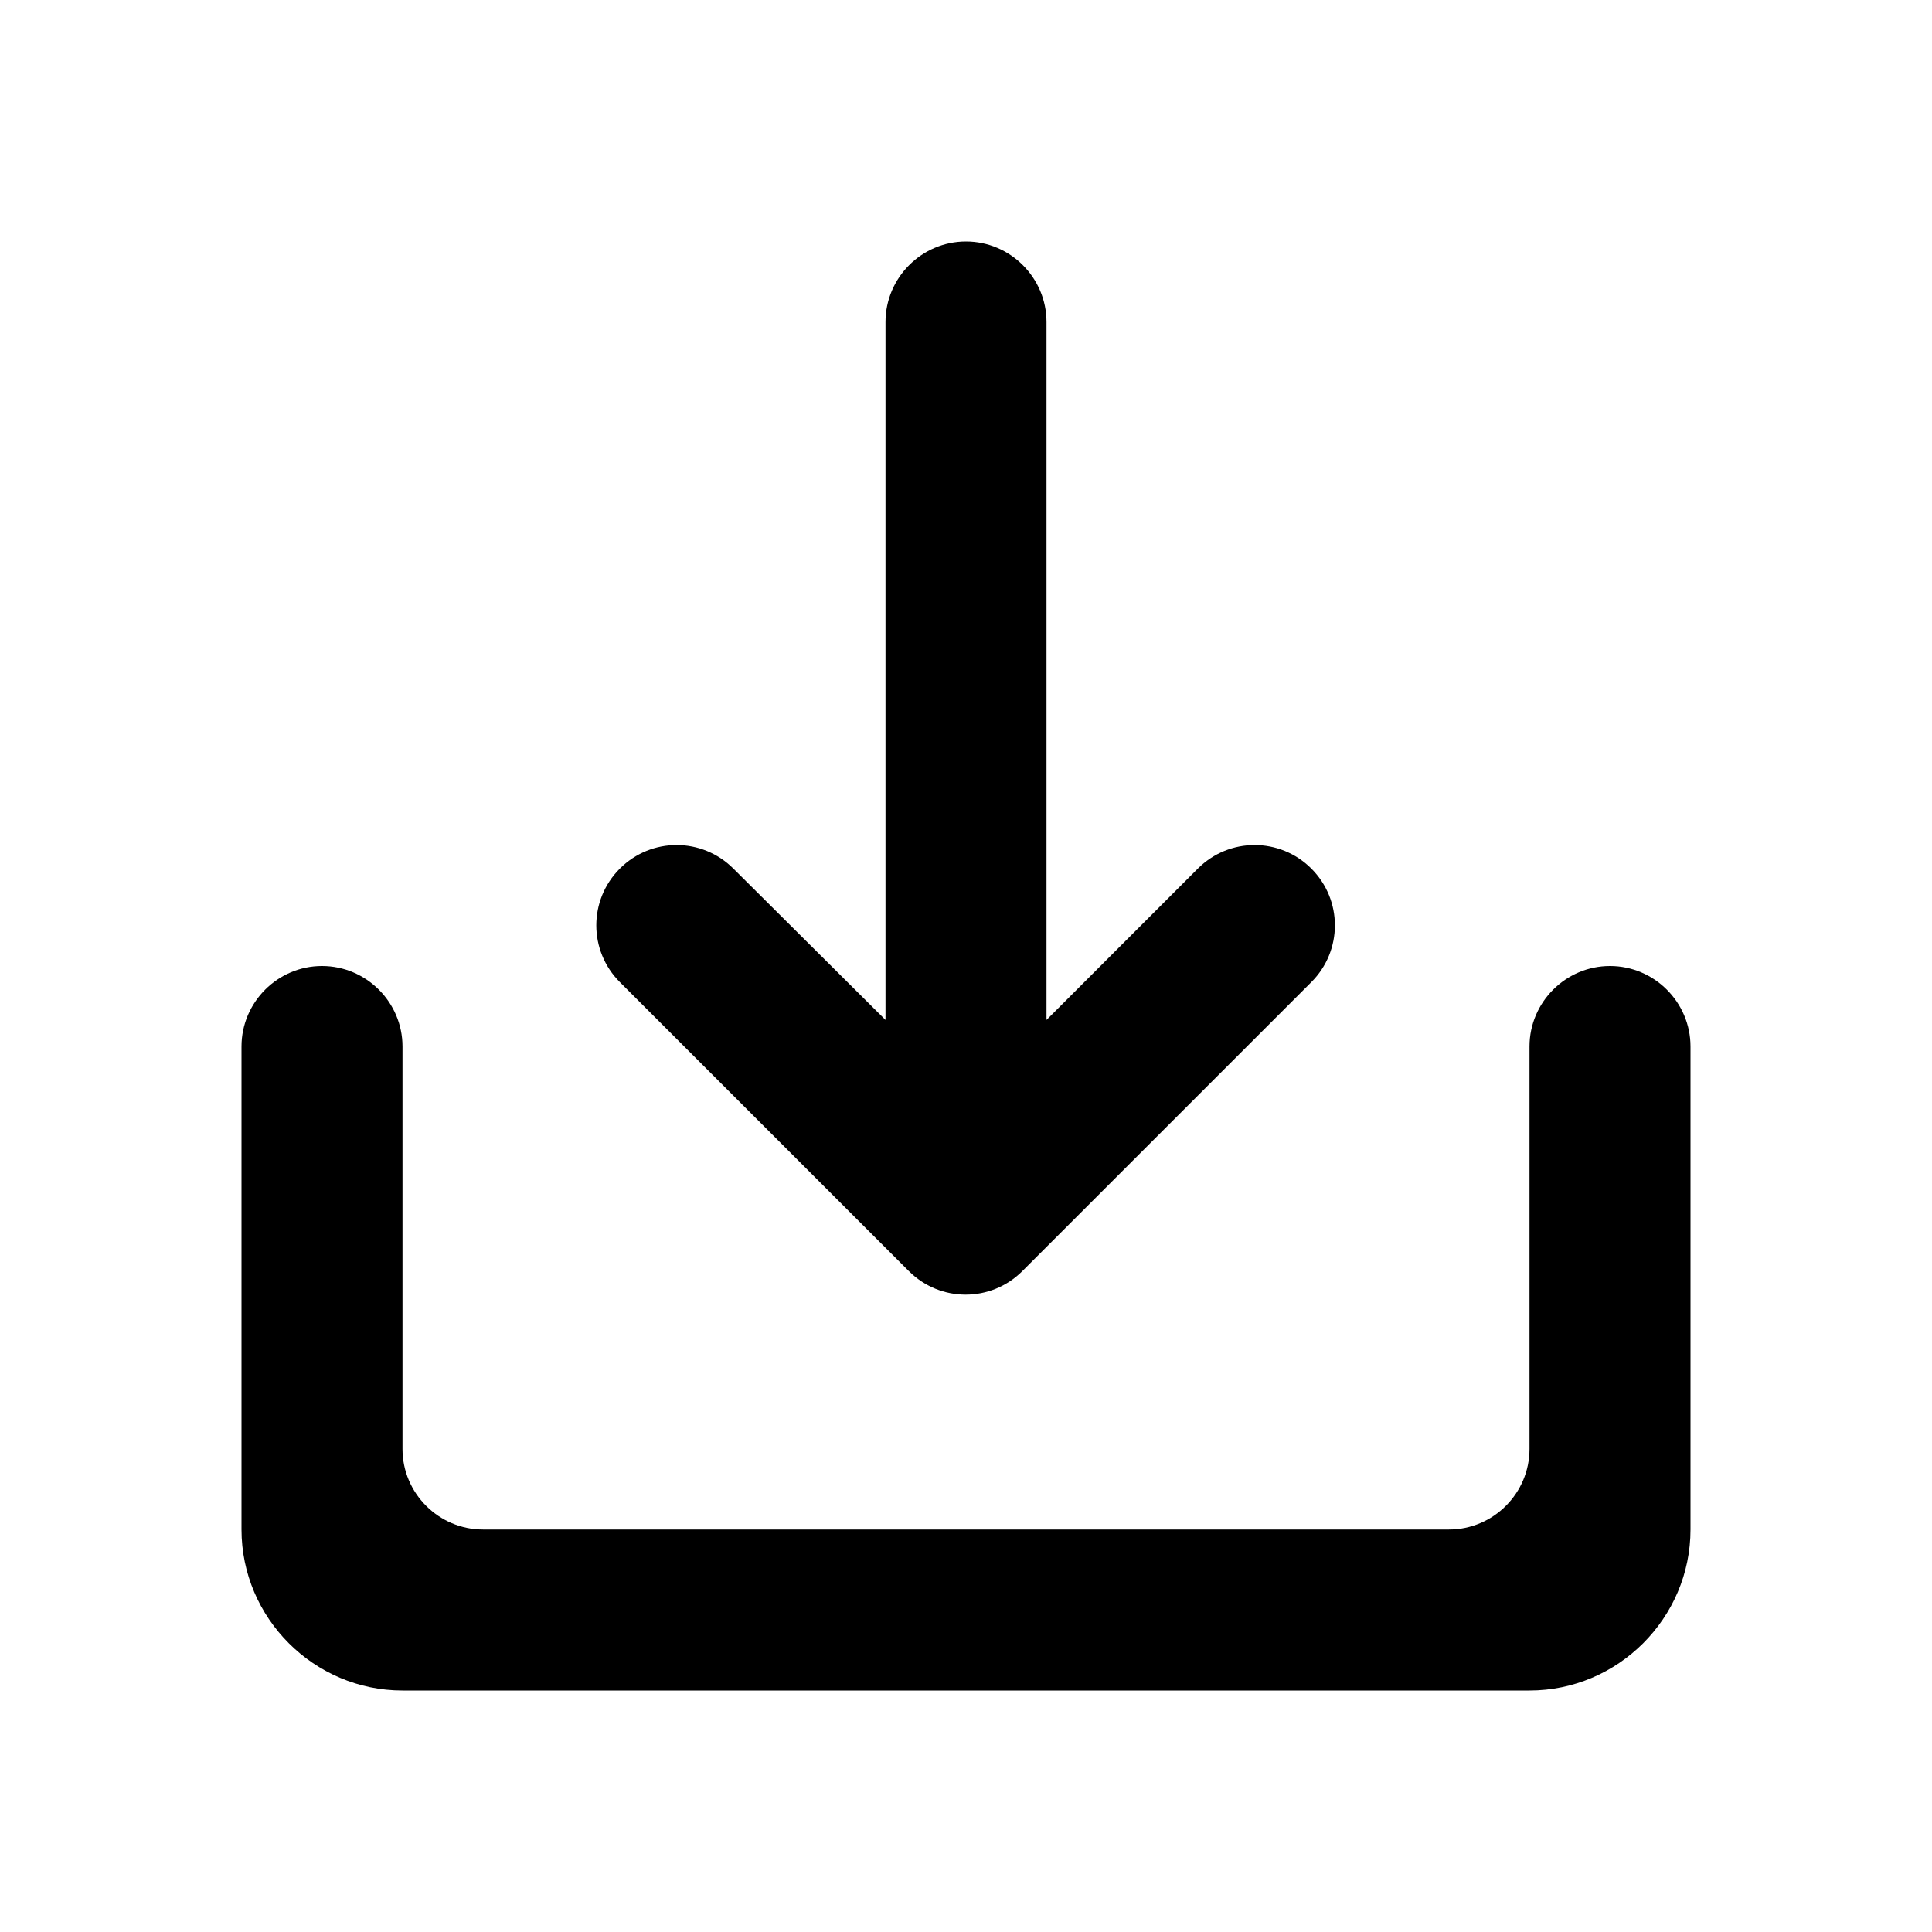
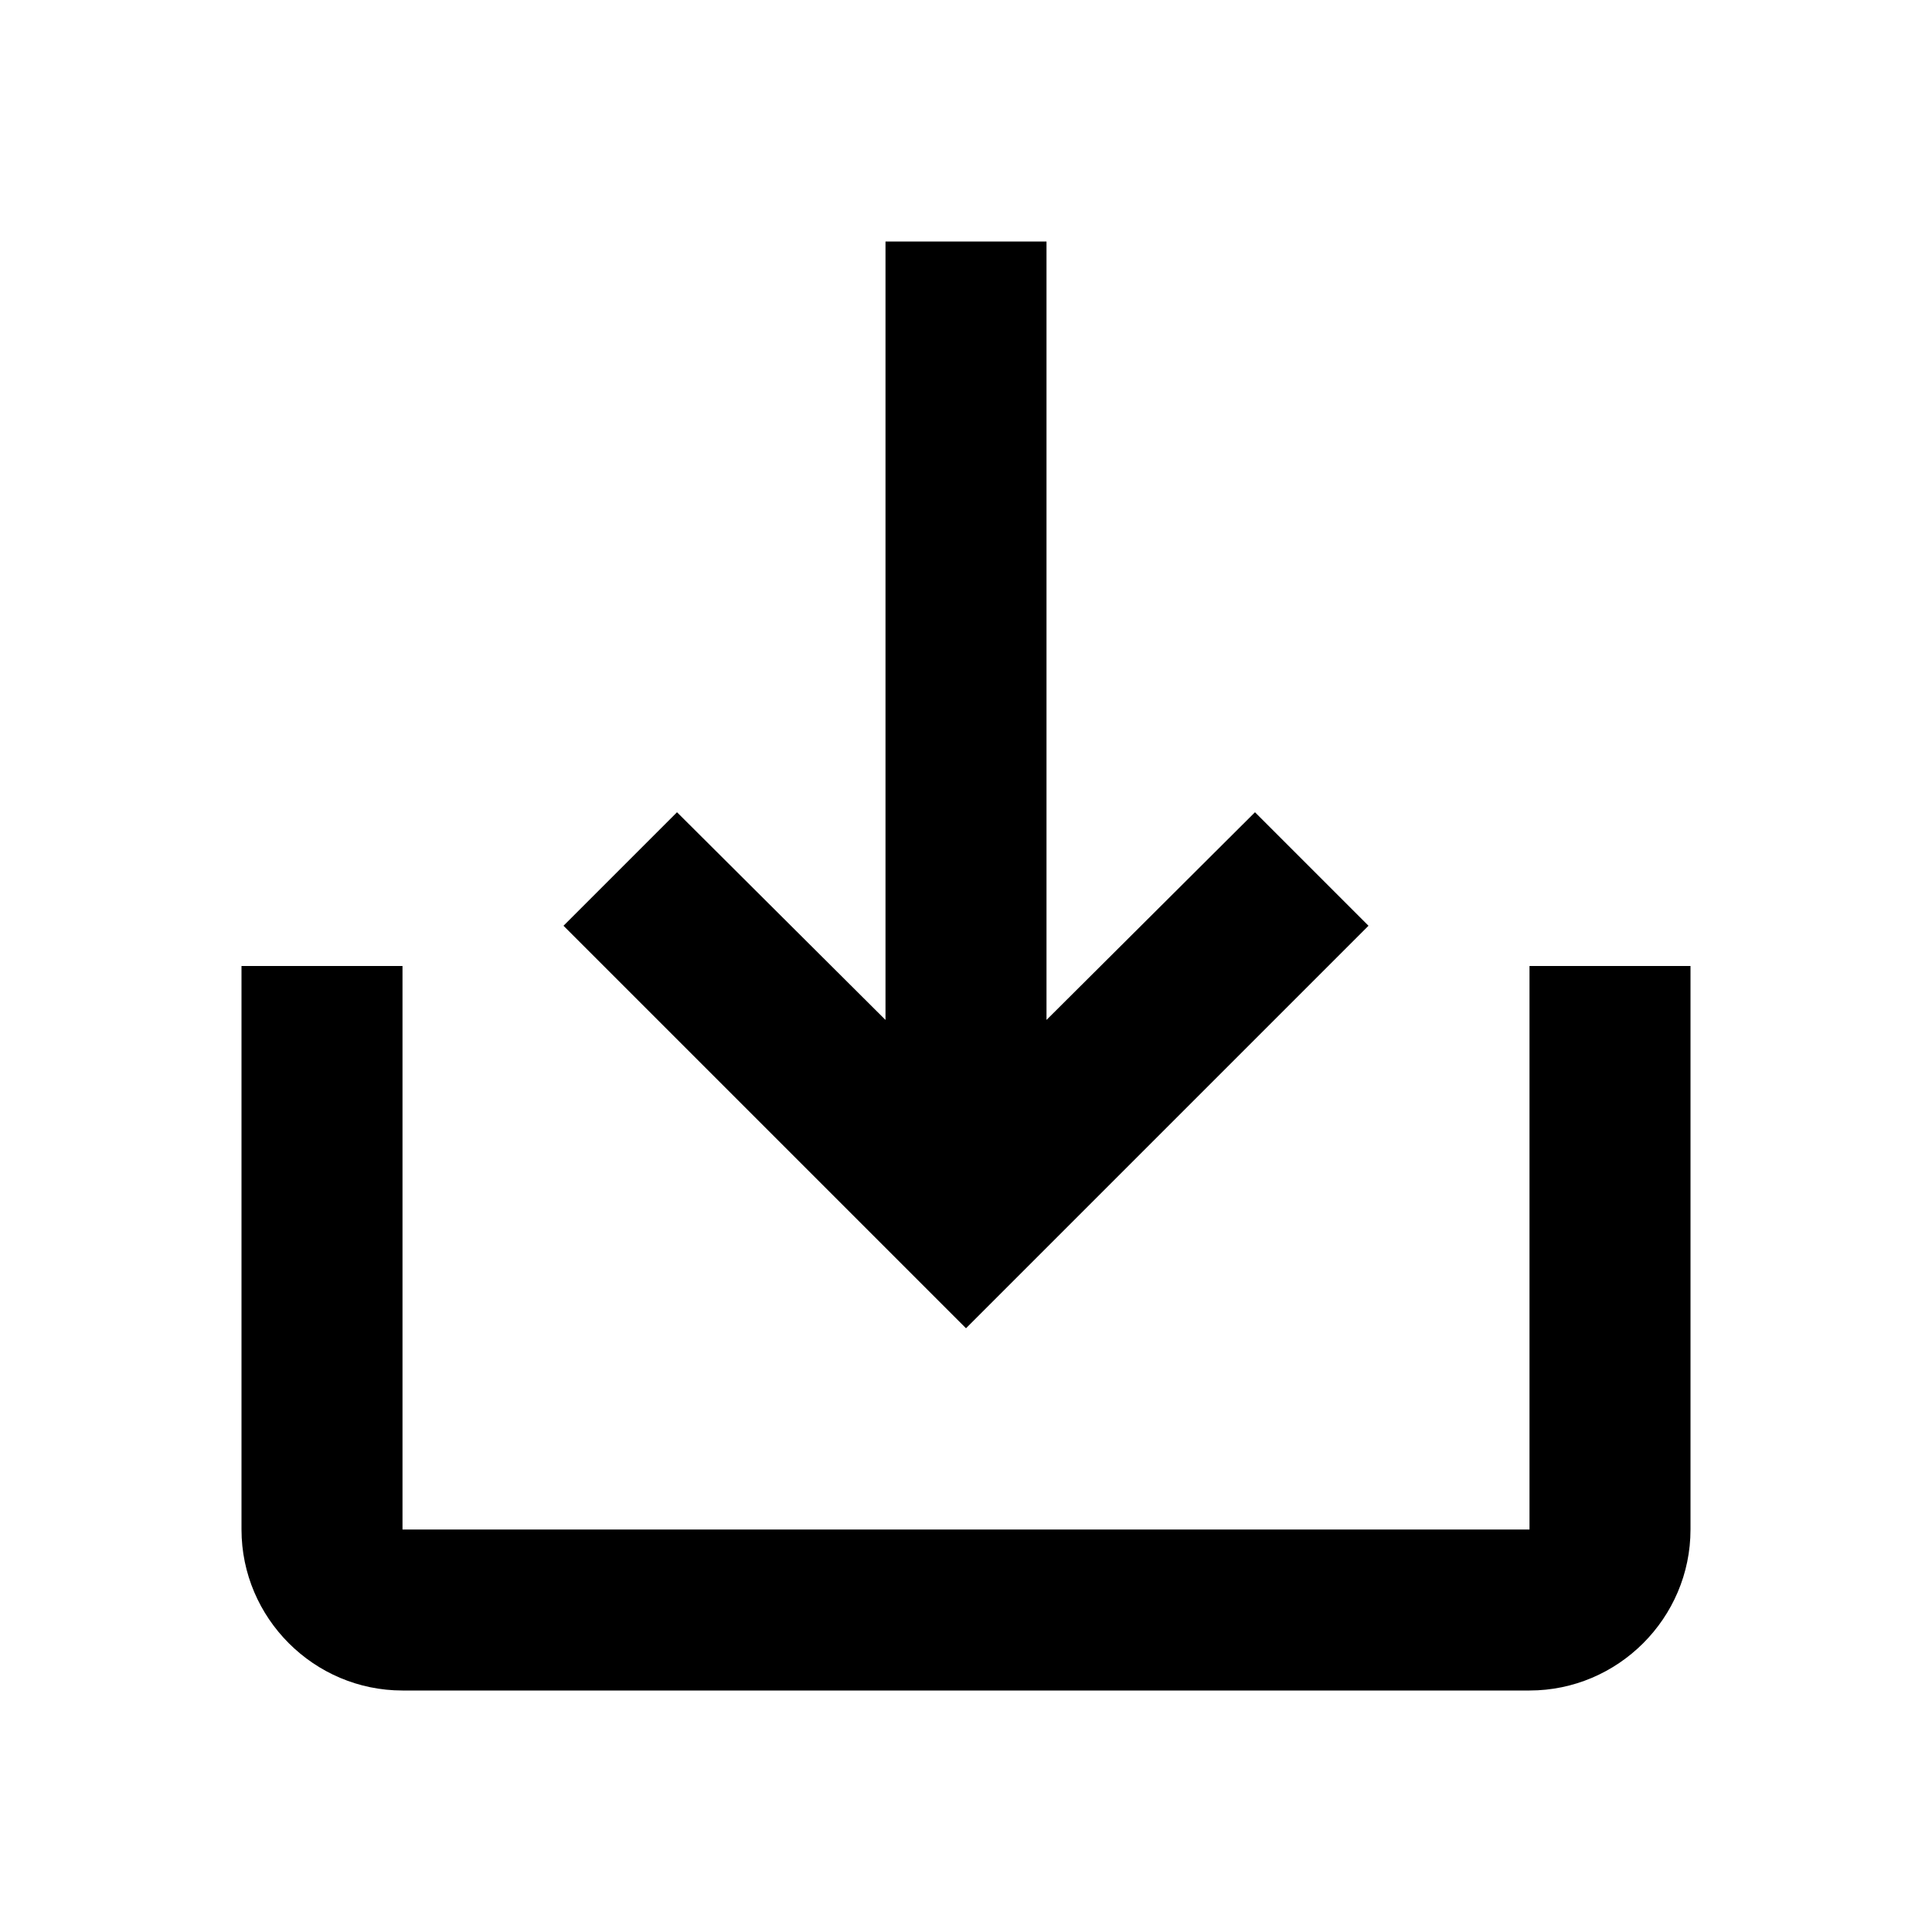
- <svg xmlns="http://www.w3.org/2000/svg" width="24" height="24" viewBox="0 0 24 24">
-   <path fill="none" d="M0 0h24v24H0V0z" />
-   <path d="M19 13v5c0 .55-.45 1-1 1H6c-.55 0-1-.45-1-1v-5c0-.55-.45-1-1-1s-1 .45-1 1v6c0 1.1.9 2 2 2h14c1.1 0 2-.9 2-2v-6c0-.55-.45-1-1-1s-1 .45-1 1zm-6-.33l1.88-1.88c.39-.39 1.02-.39 1.41 0 .39.39.39 1.02 0 1.41l-3.59 3.59c-.39.39-1.02.39-1.41 0L7.7 12.2c-.39-.39-.39-1.02 0-1.41.39-.39 1.02-.39 1.41 0L11 12.67V4c0-.55.45-1 1-1s1 .45 1 1v8.67z" />
+ <svg xmlns="http://www.w3.org/2000/svg" height="24px" viewBox="0 0 24 24" width="24px" fill="#000000">
+   <path d="M0 0h24v24H0V0z" fill="none" />
+   <path d="M19 12v7H5v-7H3v7c0 1.1.9 2 2 2h14c1.1 0 2-.9 2-2v-7h-2zm-6 .67l2.59-2.58L17 11.5l-5 5-5-5 1.41-1.41L11 12.67V3h2v9.67z" />
</svg>
